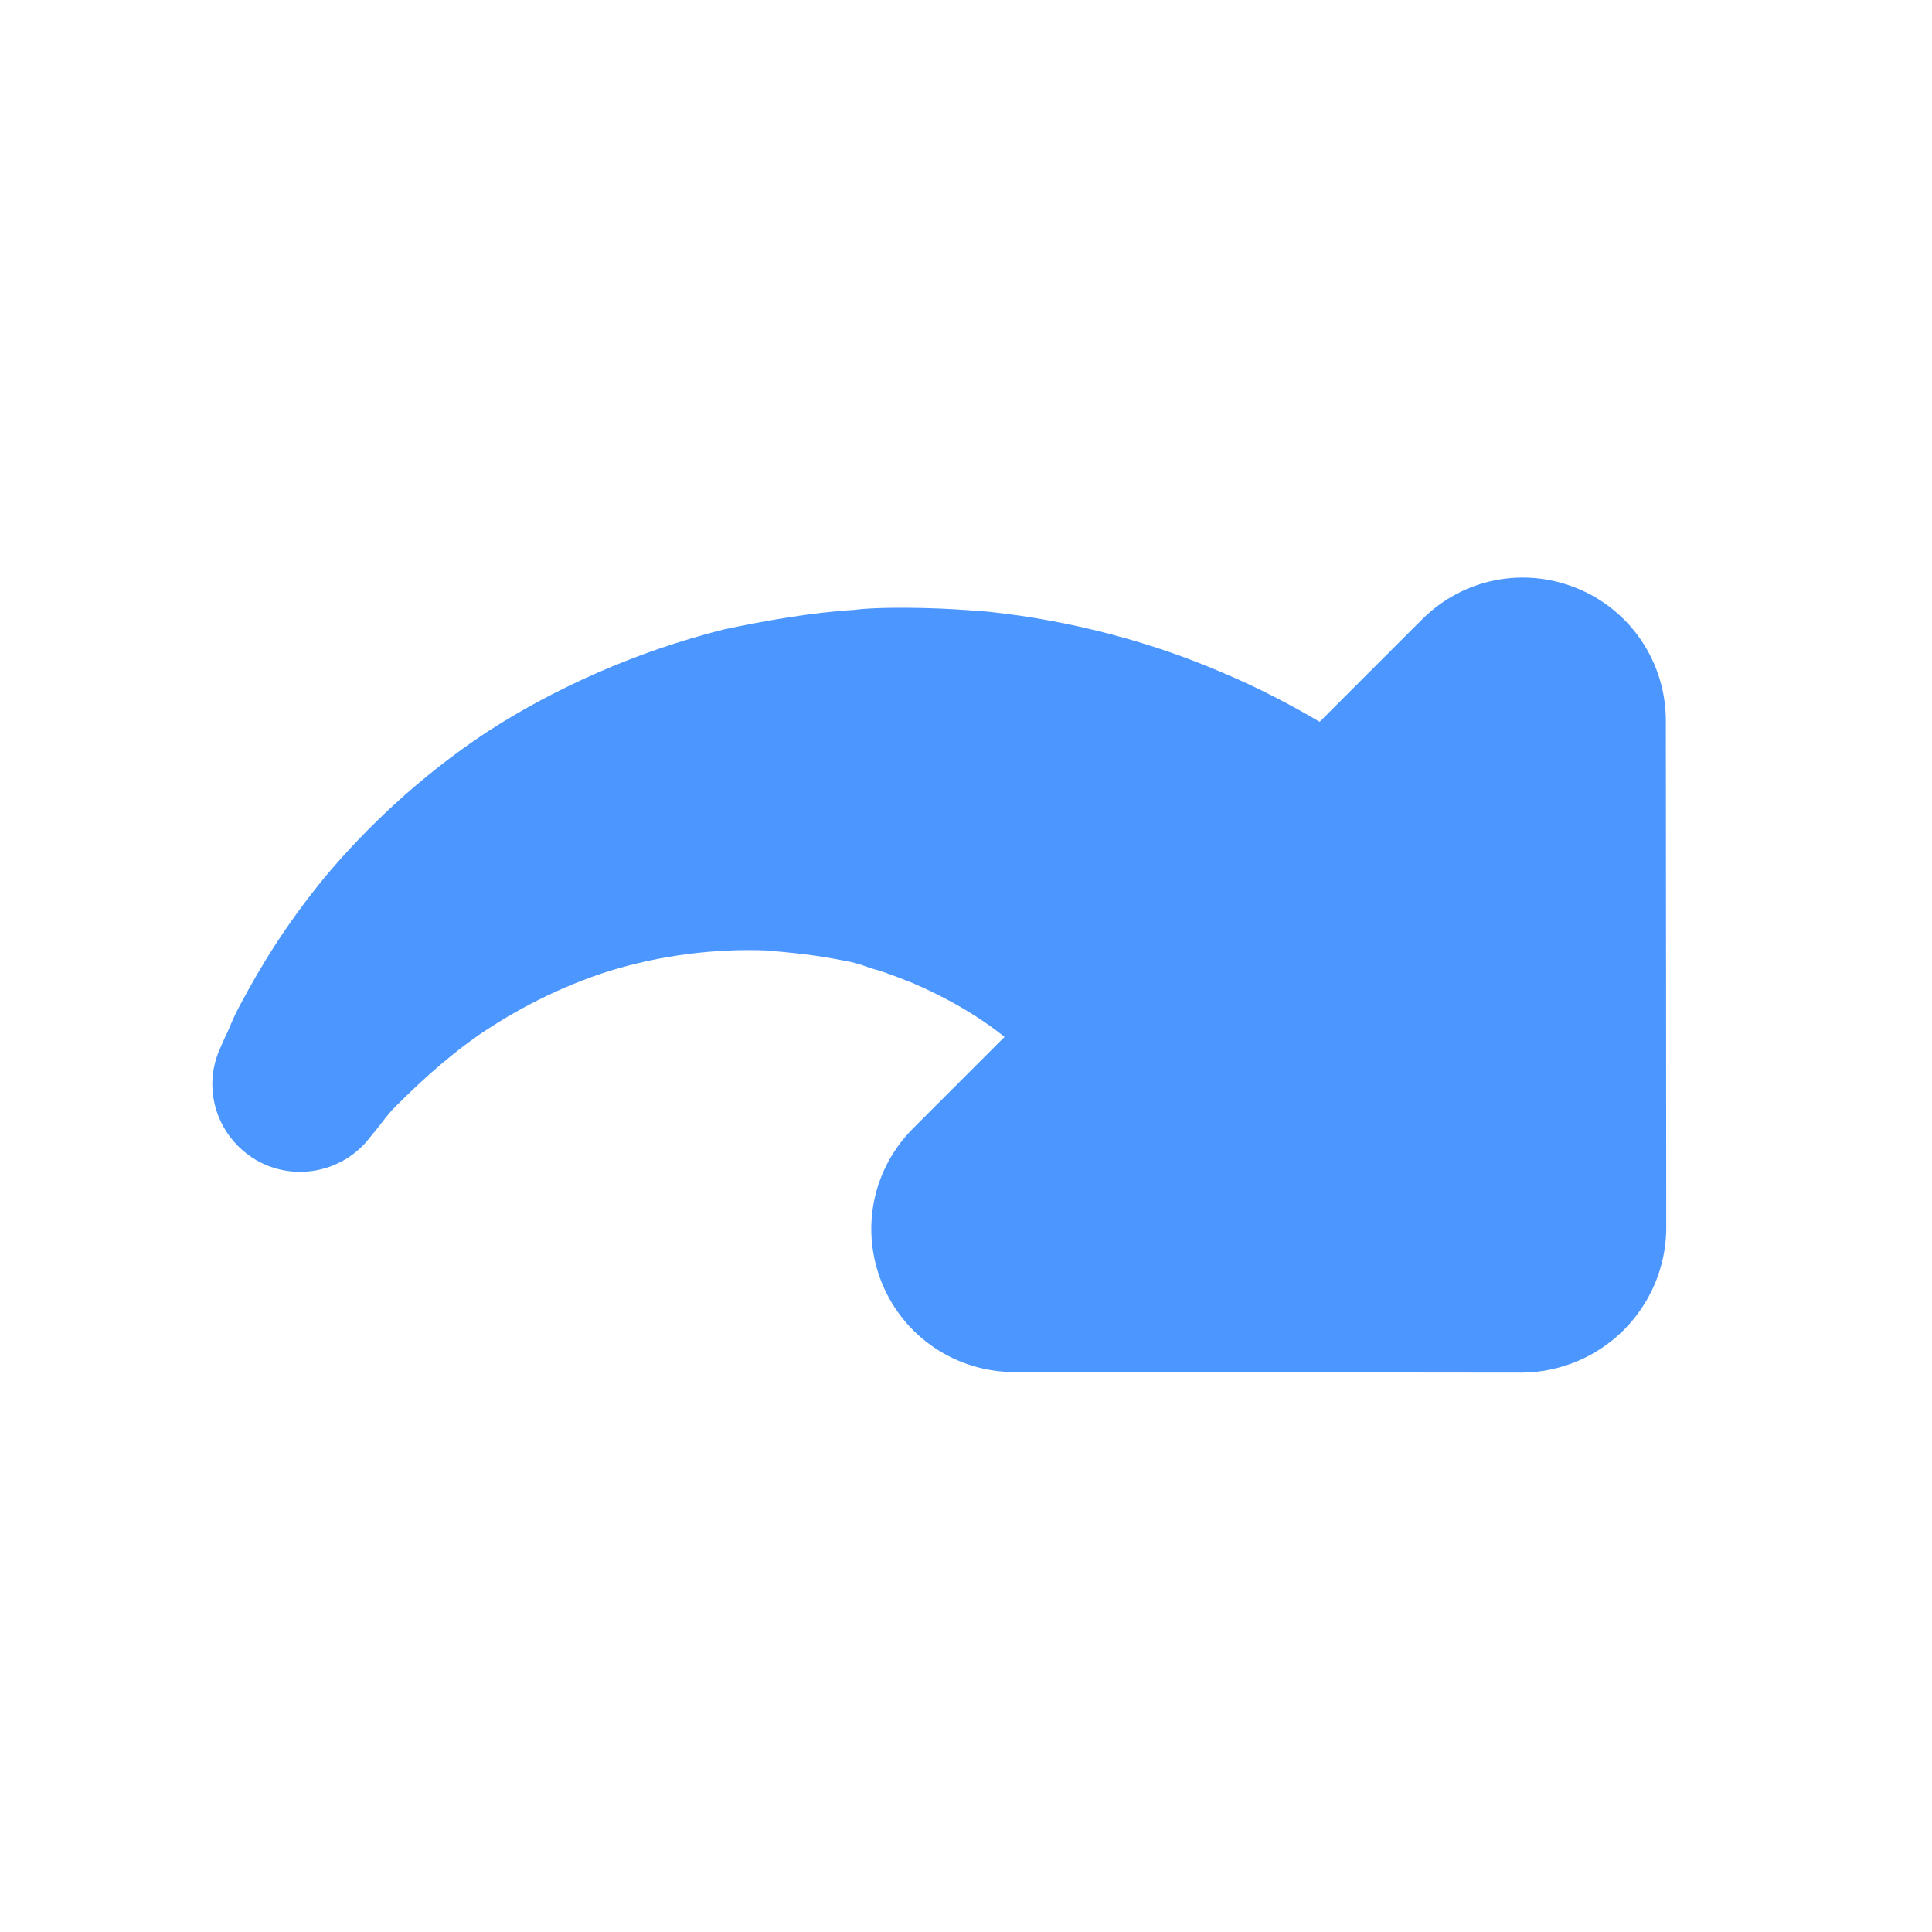
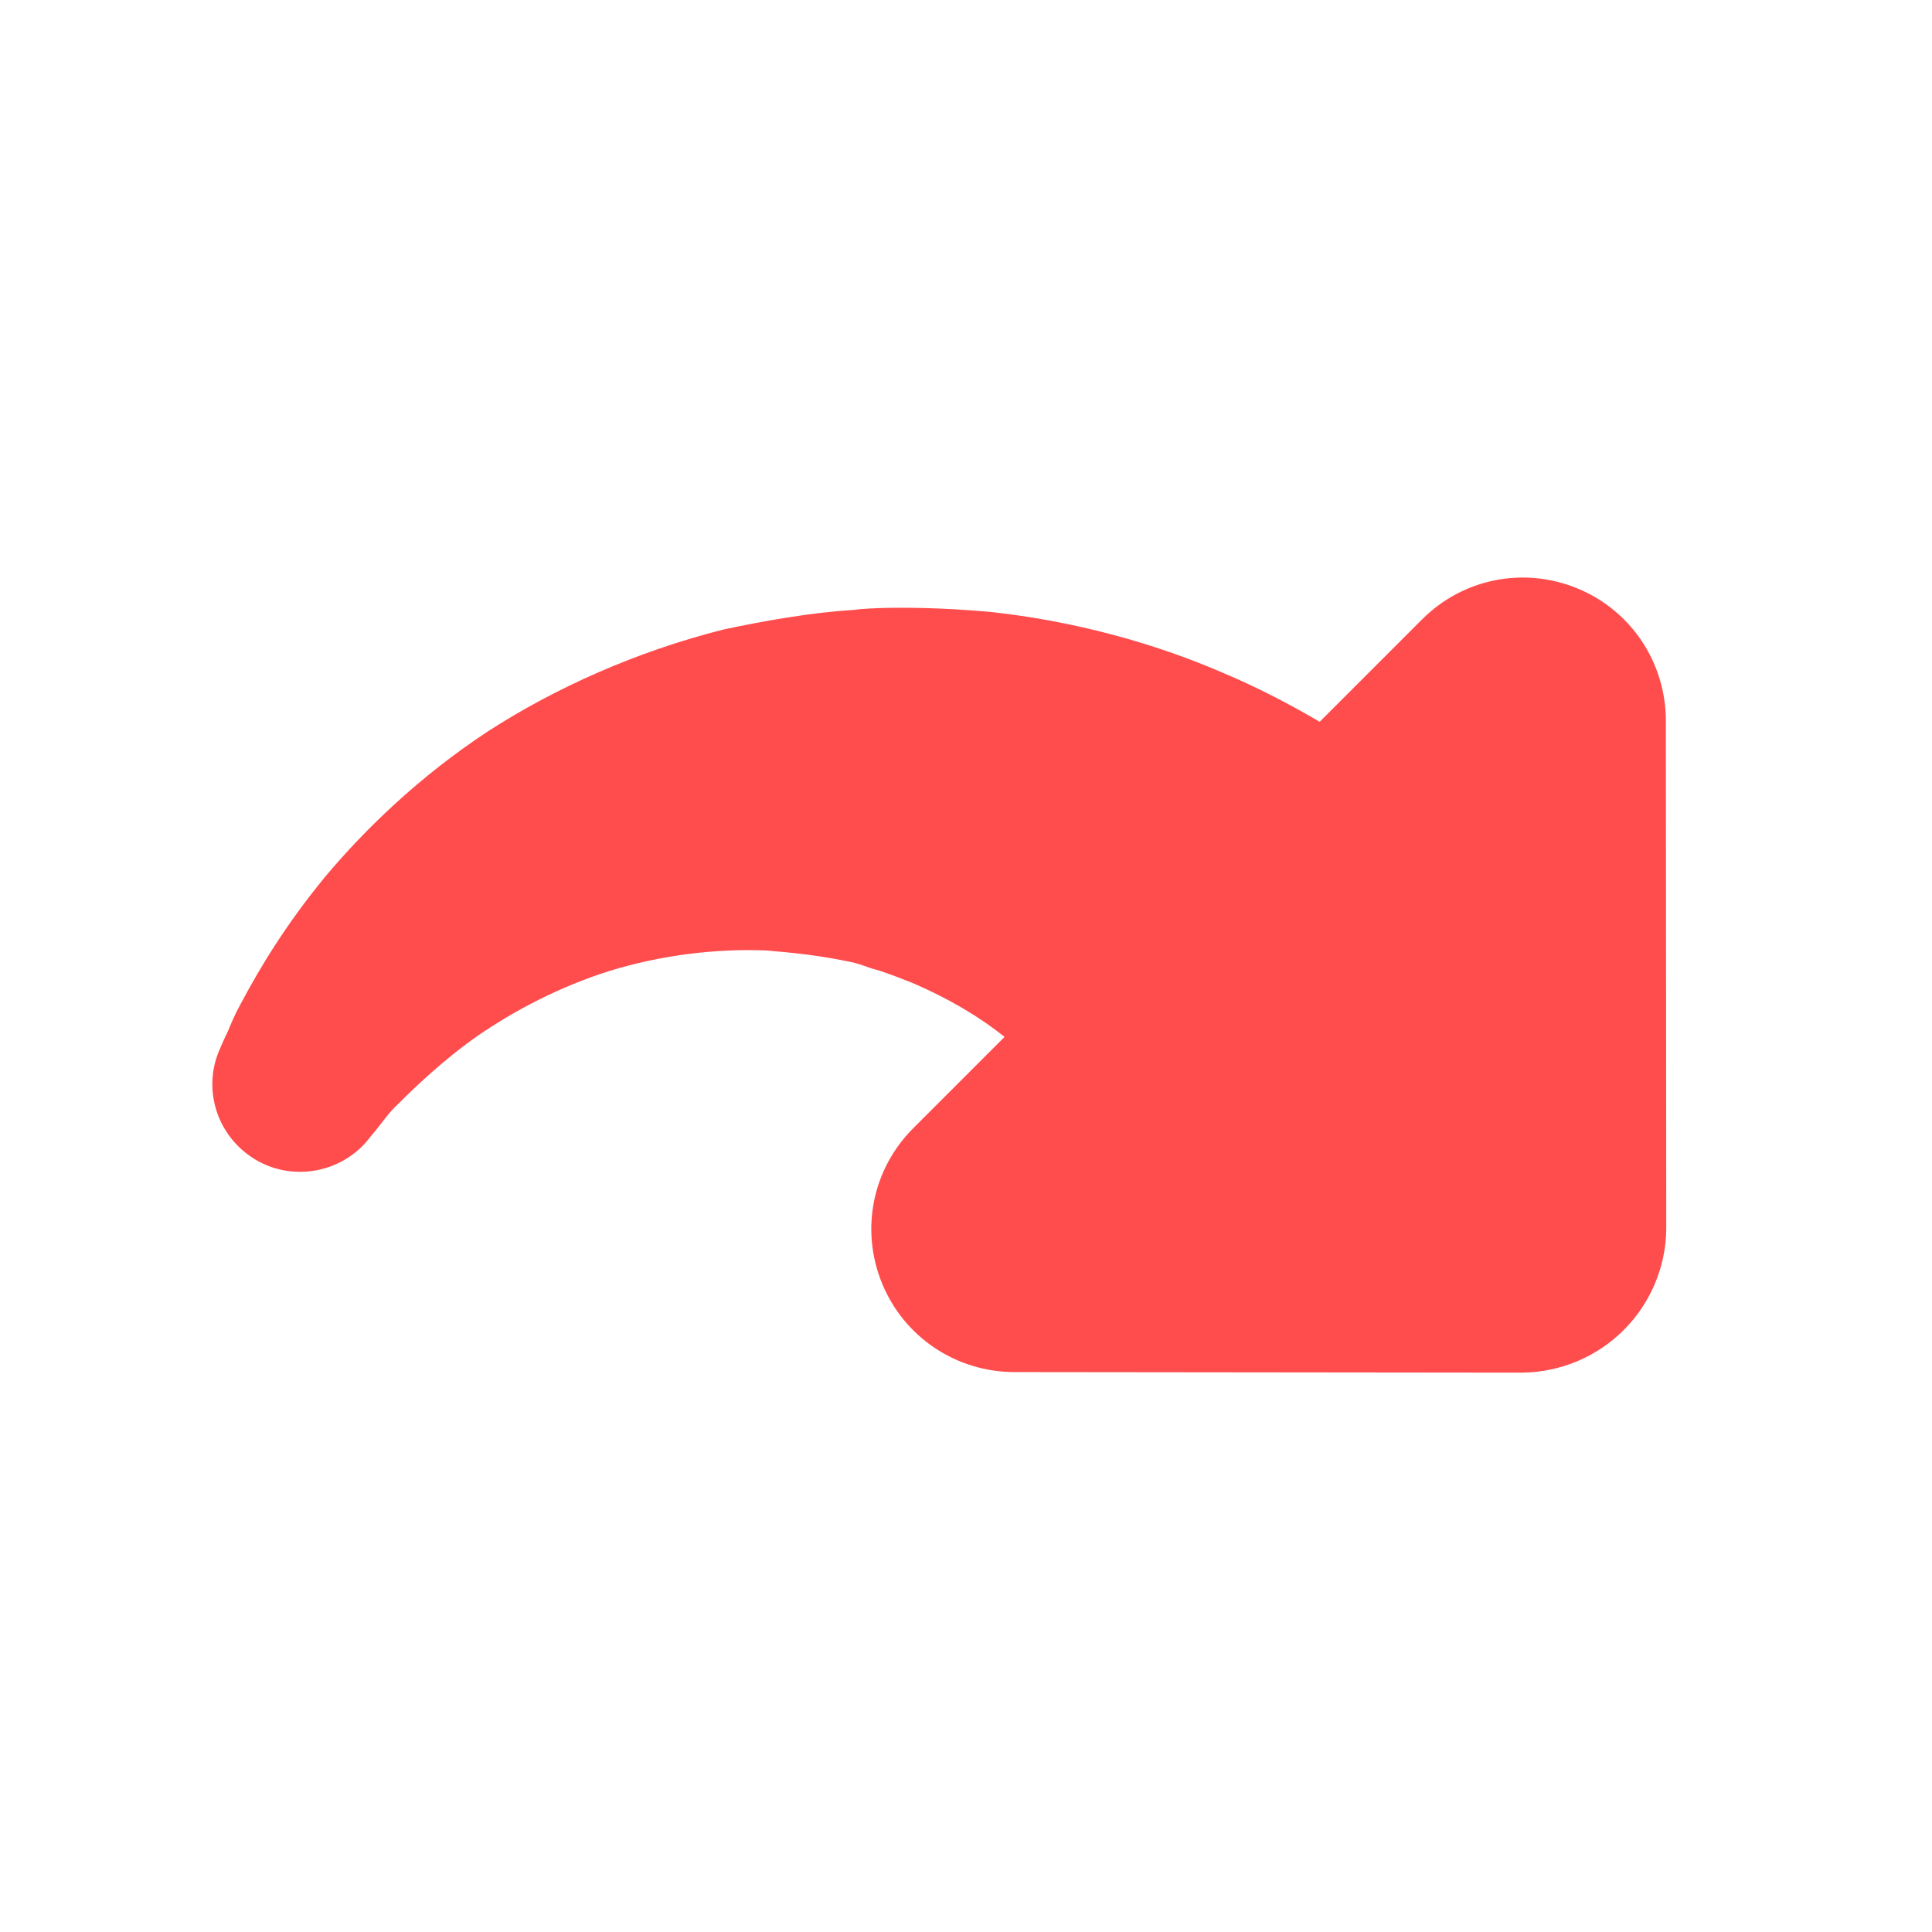
<svg xmlns="http://www.w3.org/2000/svg" width="20px" height="20px" viewBox="0 0 20 20" version="1.1">
  <defs />
  <g id="Page-1" stroke="none" stroke-width="1" fill="none" fill-rule="evenodd">
-     <g id="redo" fill="#4C97FF">
+     <g id="redo" fill="#FF4C4C">
      <path d="M17.558,12.77 L13.84,16.494 C13.561,16.767 13.183,16.921 12.79,16.921 C12.399,16.921 12.021,16.767 11.74,16.494 L8.024,12.77 C7.597,12.343 7.471,11.706 7.702,11.153 C7.933,10.6 8.465,10.243 9.067,10.243 L10.404,10.243 C10.369,9.921 10.278,9.557 10.124,9.172 C10.076,9.06 10.026,8.948 9.97,8.836 C9.893,8.71 9.901,8.675 9.795,8.521 C9.627,8.269 9.473,8.08 9.29,7.863 C8.92,7.464 8.472,7.121 7.996,6.869 C7.513,6.617 7.009,6.463 6.561,6.379 C6.12,6.302 5.714,6.295 5.476,6.295 C5.357,6.288 5.203,6.316 5.126,6.323 C5.042,6.33 4.993,6.337 4.993,6.337 C4.496,6.386 4.048,6.022 3.999,5.525 C3.957,5.105 4.202,4.727 4.573,4.587 C4.573,4.587 4.622,4.566 4.699,4.538 C4.79,4.51 4.874,4.461 5.07,4.405 C5.462,4.286 5.959,4.16 6.61,4.097 C7.254,4.041 8.031,4.055 8.851,4.223 C9.669,4.398 10.53,4.727 11.328,5.203 C11.706,5.448 12.112,5.735 12.427,6.015 C12.567,6.12 12.805,6.358 12.945,6.505 C13.106,6.673 13.253,6.841 13.401,7.016 C13.967,7.716 14.387,8.472 14.66,9.158 C14.821,9.55 14.933,9.921 15.017,10.243 L16.515,10.243 C17.117,10.243 17.649,10.6 17.88,11.153 C18.111,11.706 17.985,12.343 17.558,12.77" id="Fill-1" transform="translate(10.99425, 10.49425) rotate(-45) translate(-10.99425, -10.49425) " />
    </g>
  </g>
</svg>
